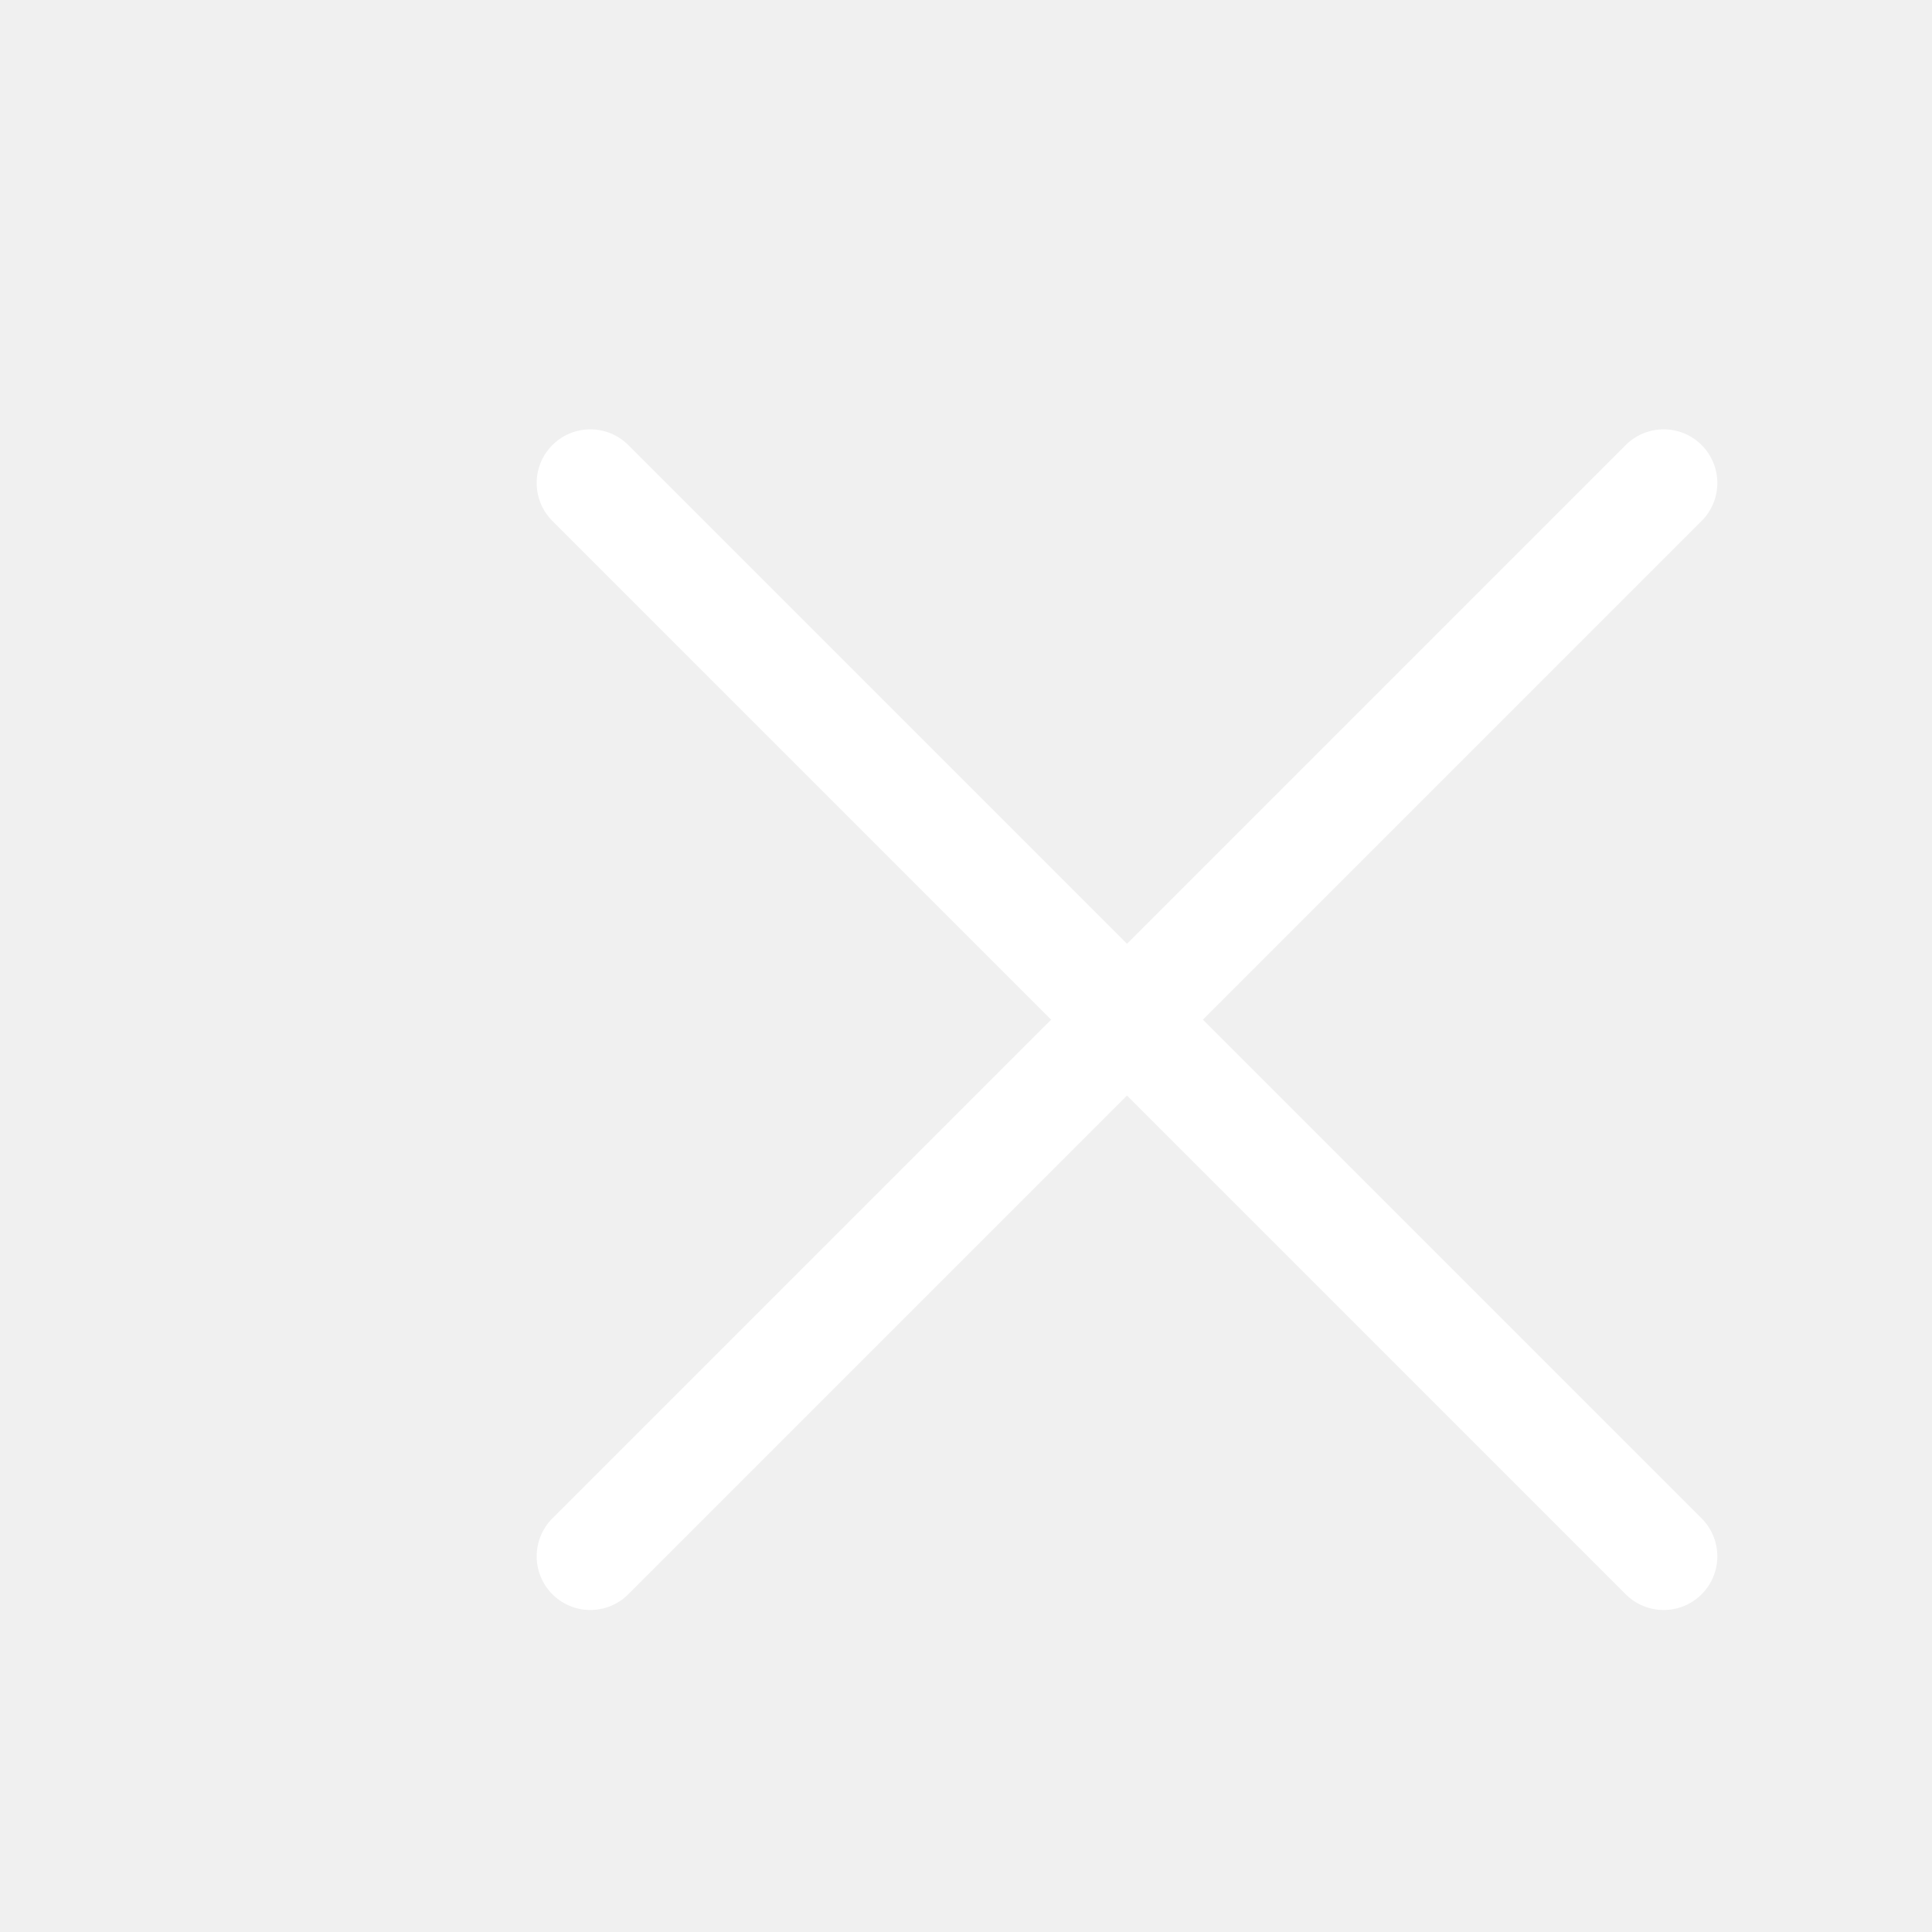
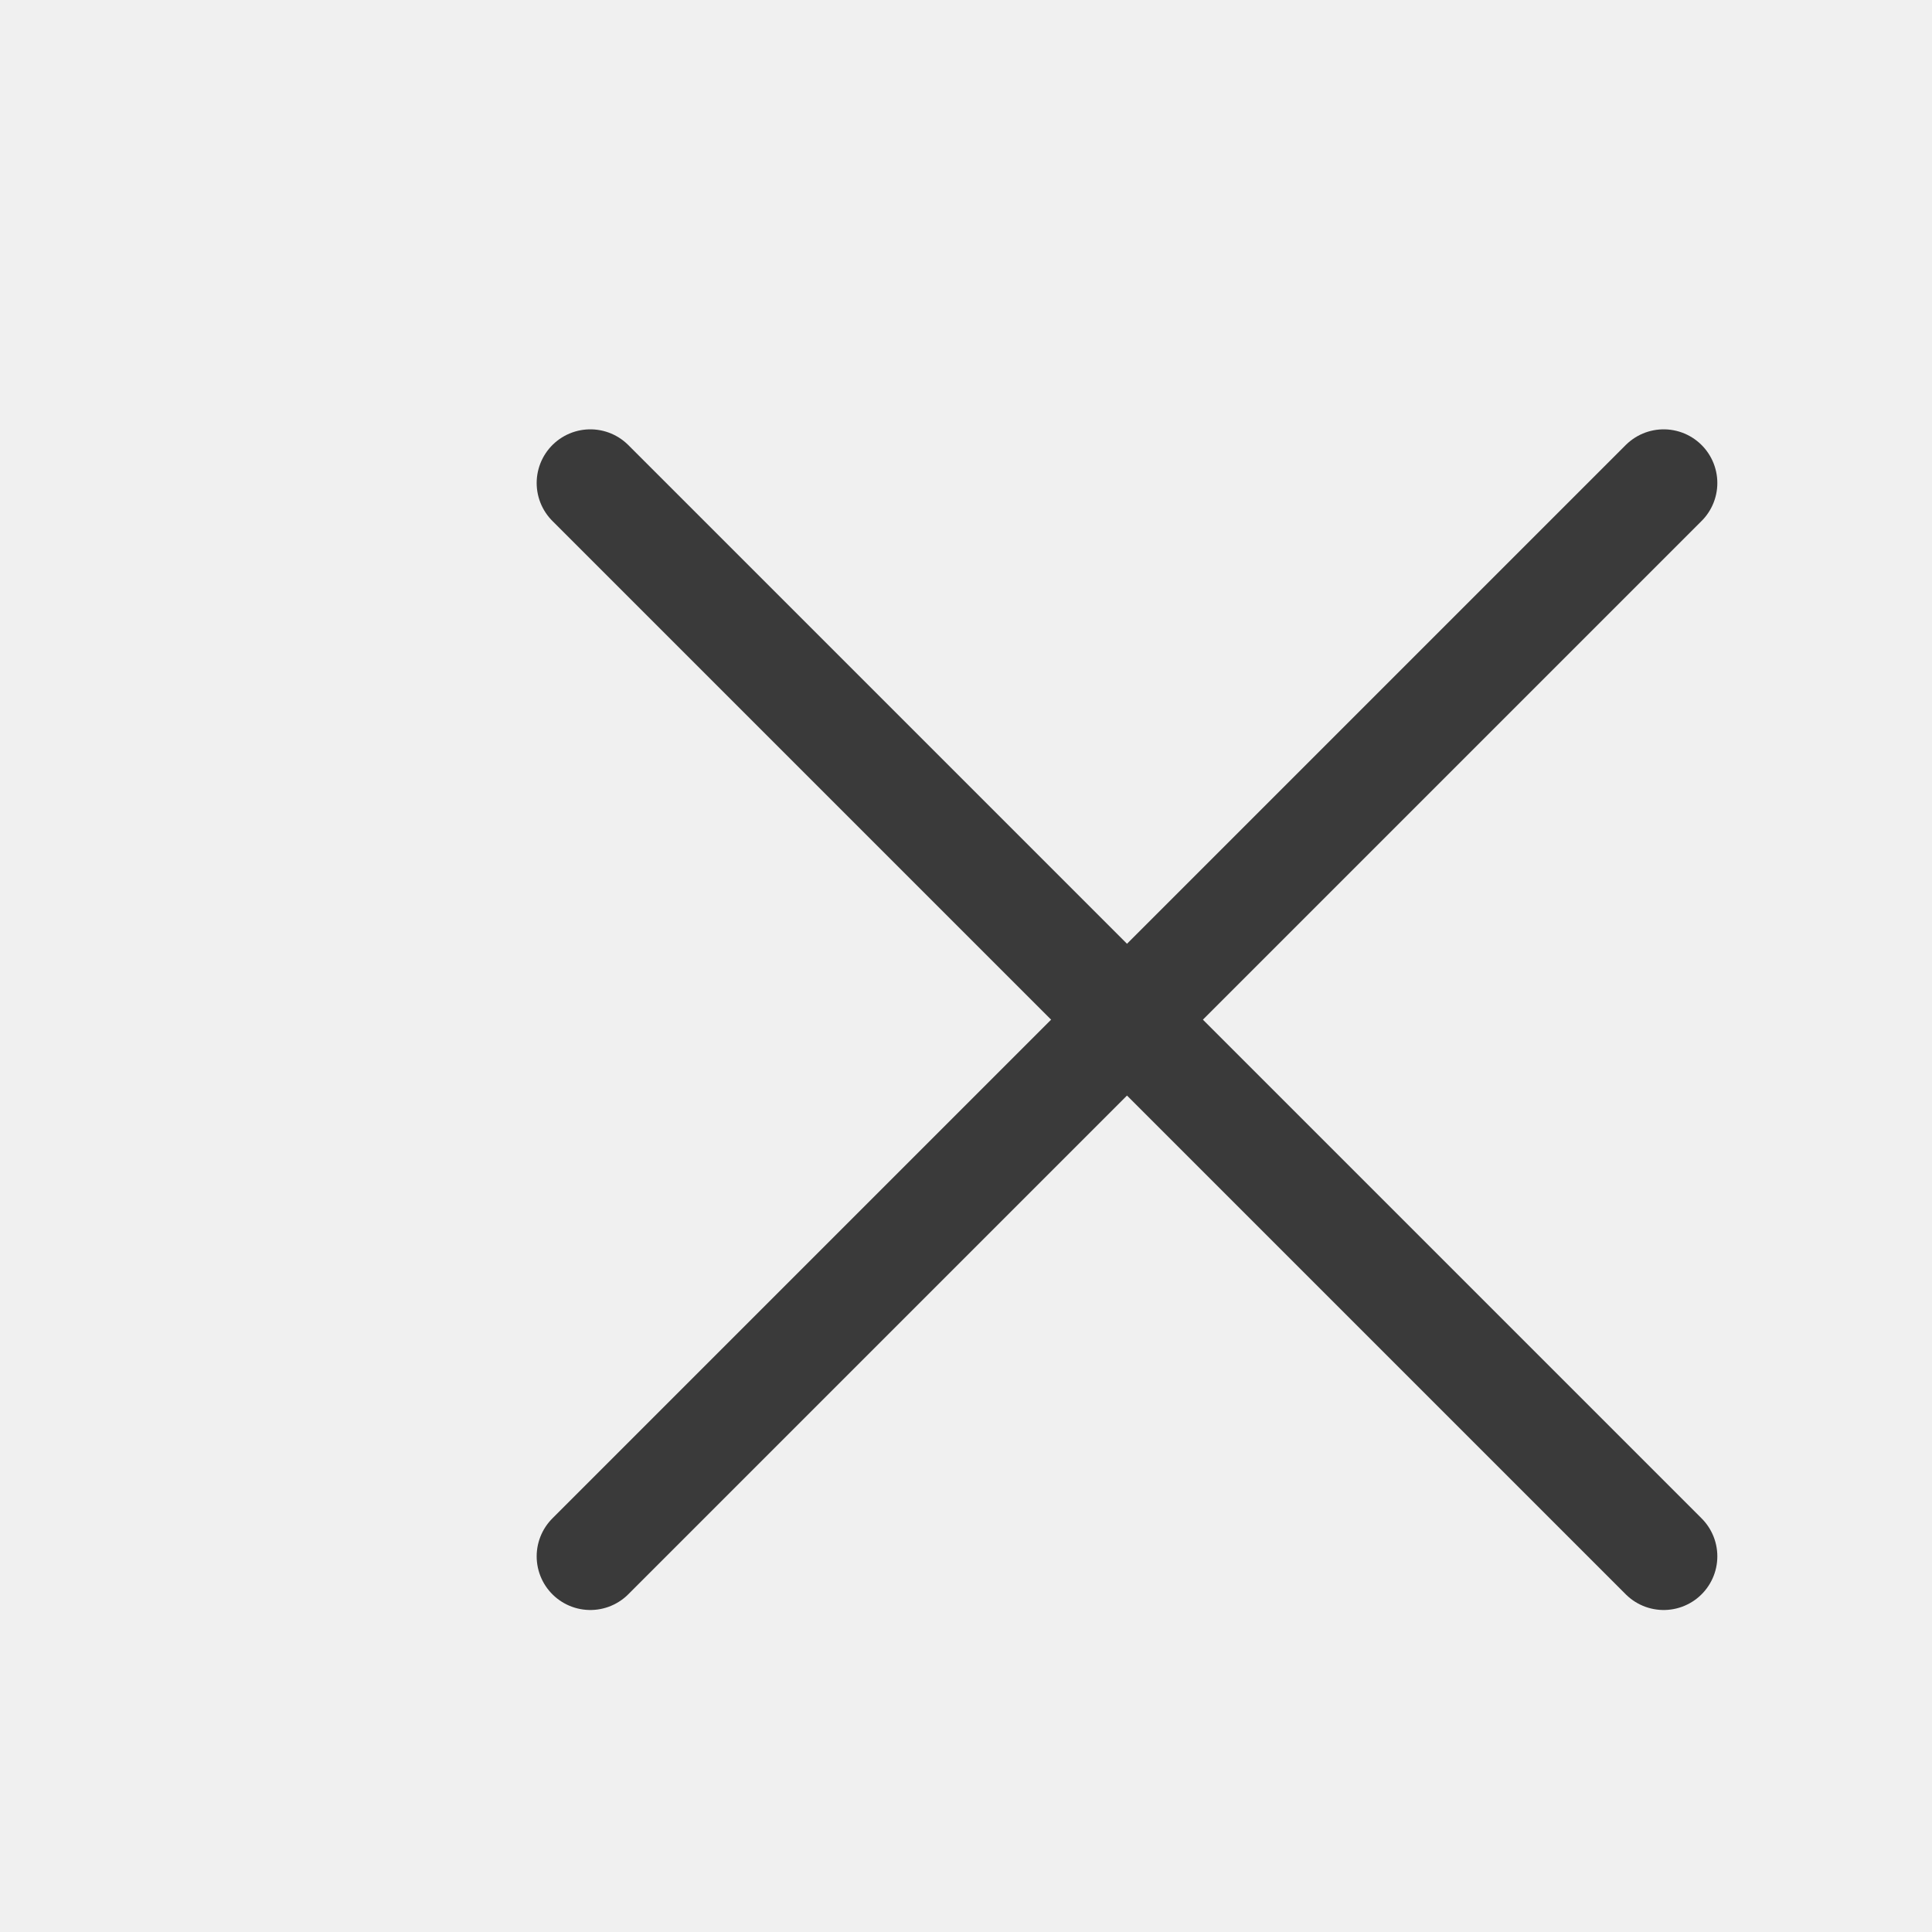
<svg xmlns="http://www.w3.org/2000/svg" width="18" height="18" viewBox="0 0 18 18">
-   <line x1="5.5" y1="4.5" x2="15.5" y2="14.5" style="fill:none;stroke:#fff;stroke-linecap:round;stroke-linejoin:round" />
-   <line x1="15.5" y1="4.5" x2="5.5" y2="14.5" style="fill:none;stroke:#fff;stroke-linecap:round;stroke-linejoin:round" />
+   <line x1="5.5" y1="4.5" x2="15.5" y2="14.5" style="fill:none;stroke:#3A3A3A;stroke-linecap:round;stroke-linejoin:round" />
+   <line x1="15.5" y1="4.5" x2="5.5" y2="14.5" style="fill:none;stroke:#3A3A3A;stroke-linecap:round;stroke-linejoin:round" />
</svg>
